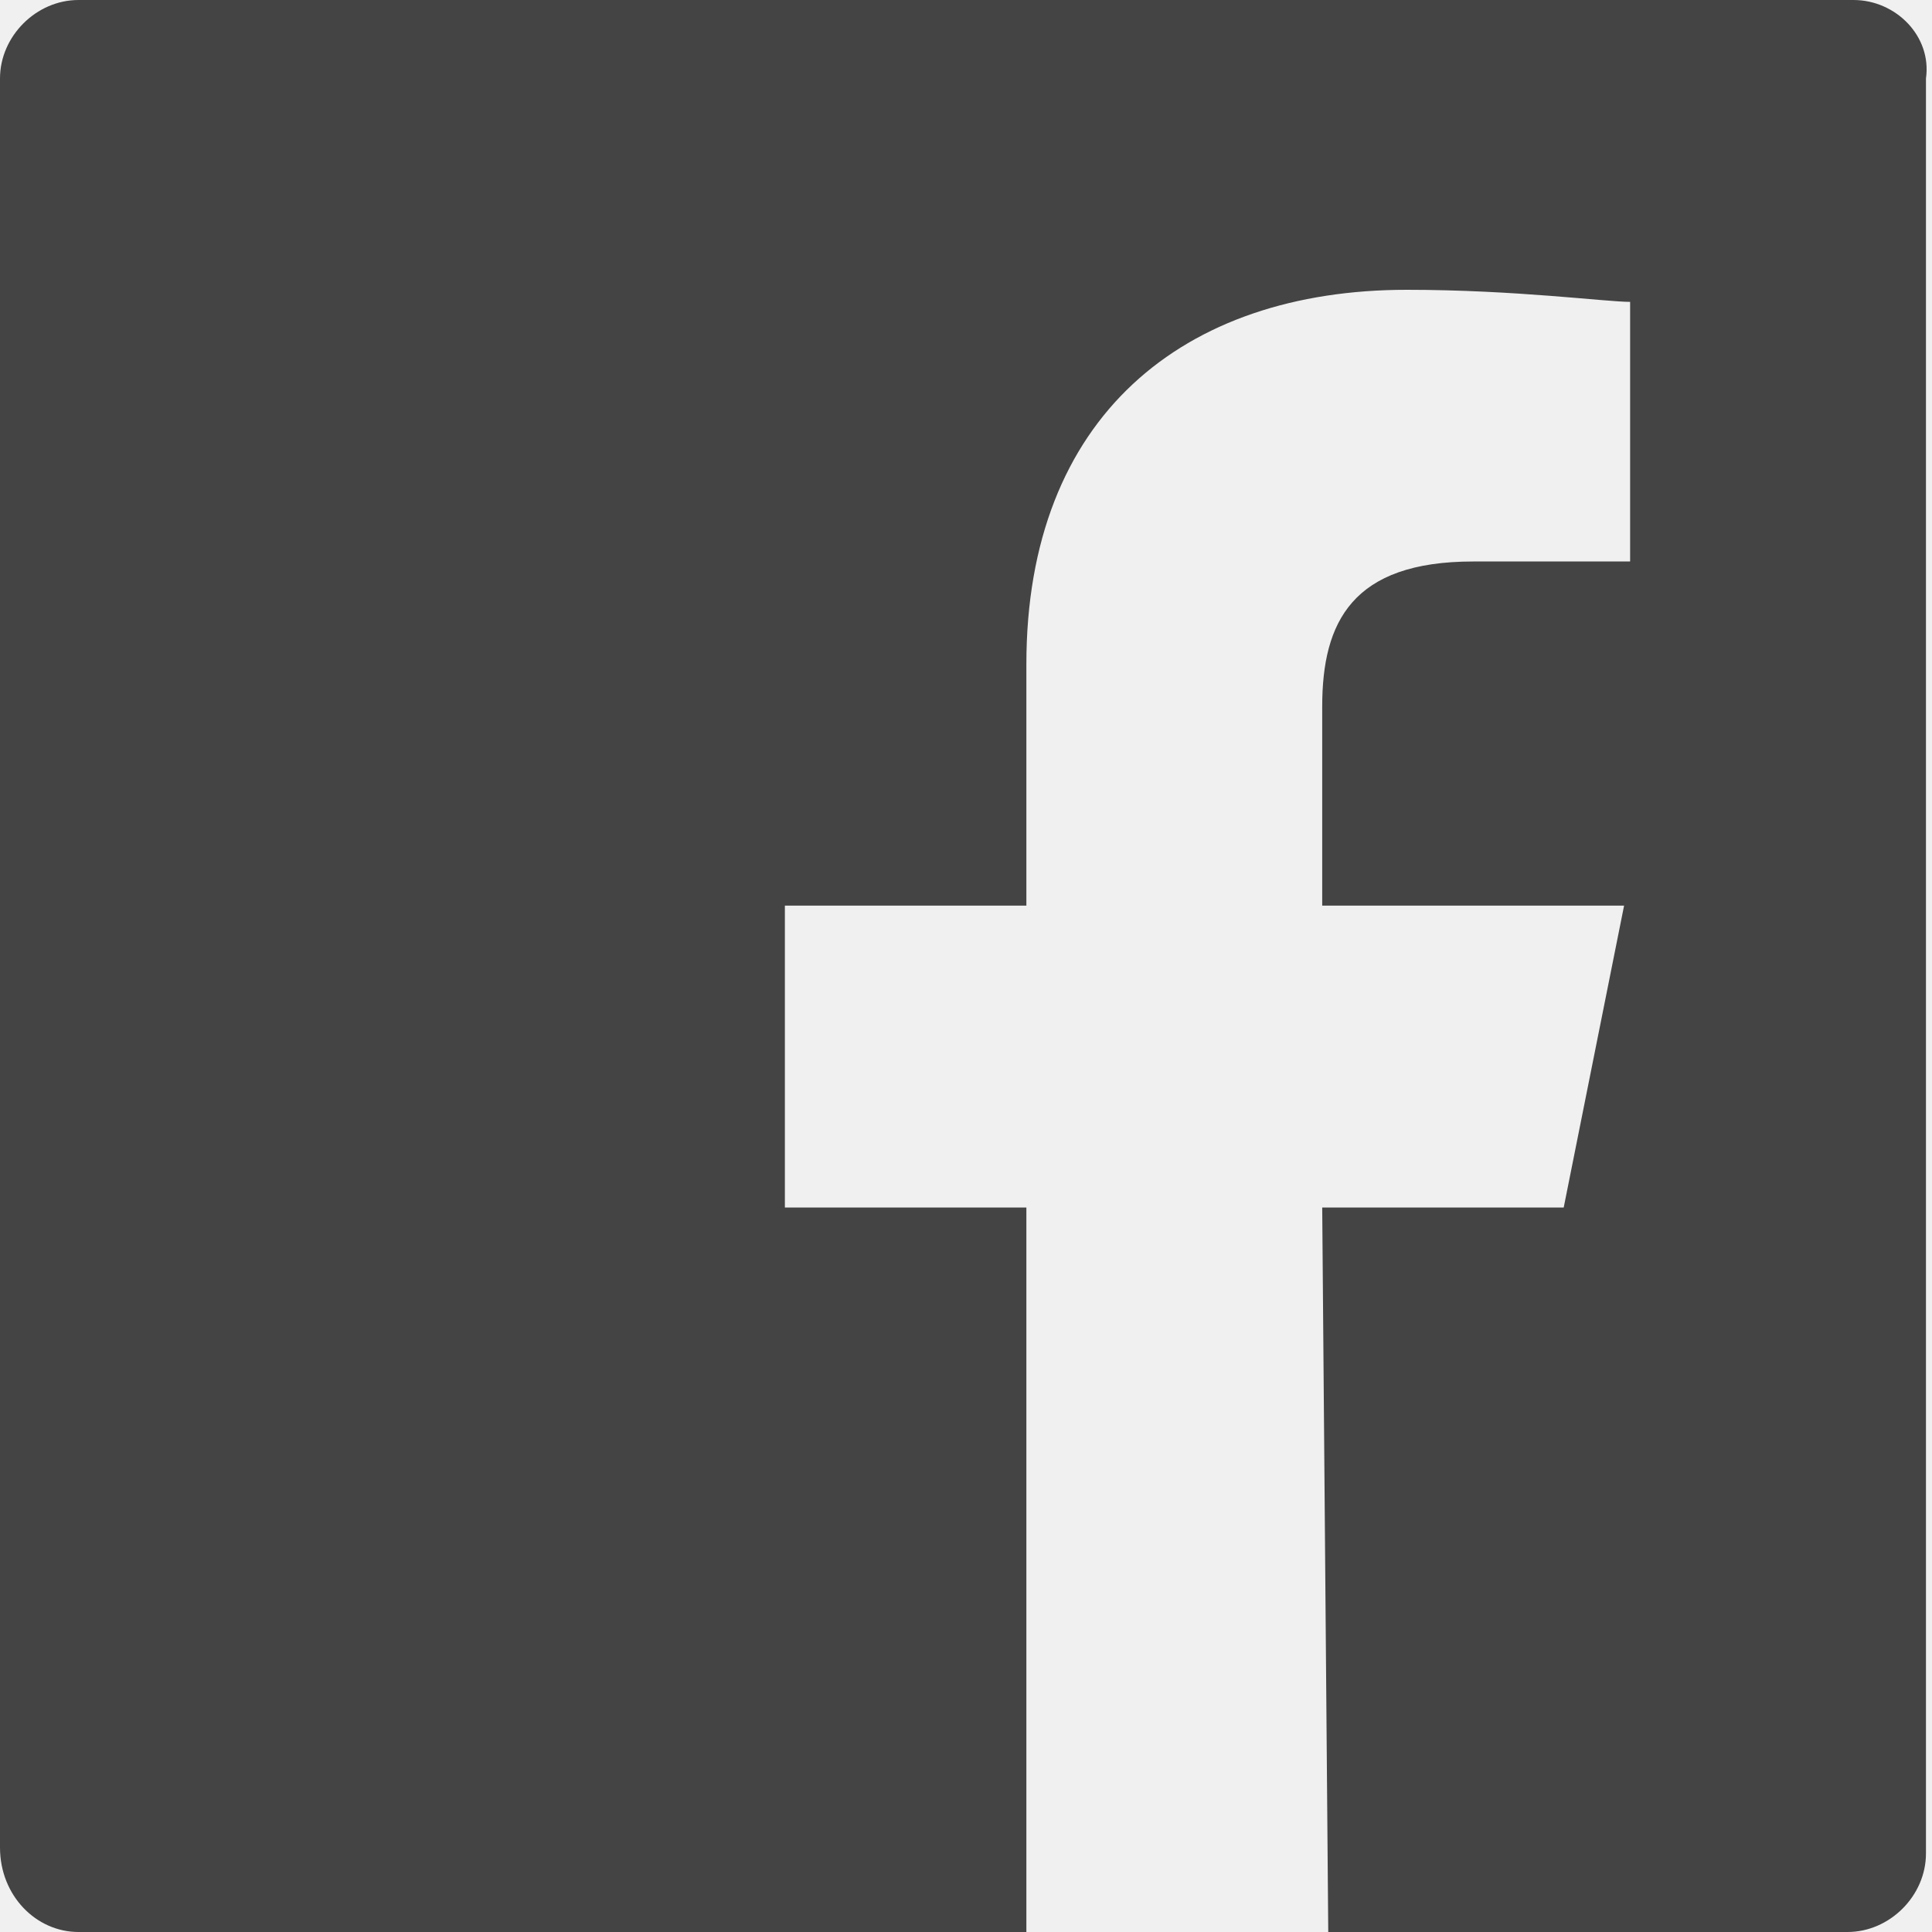
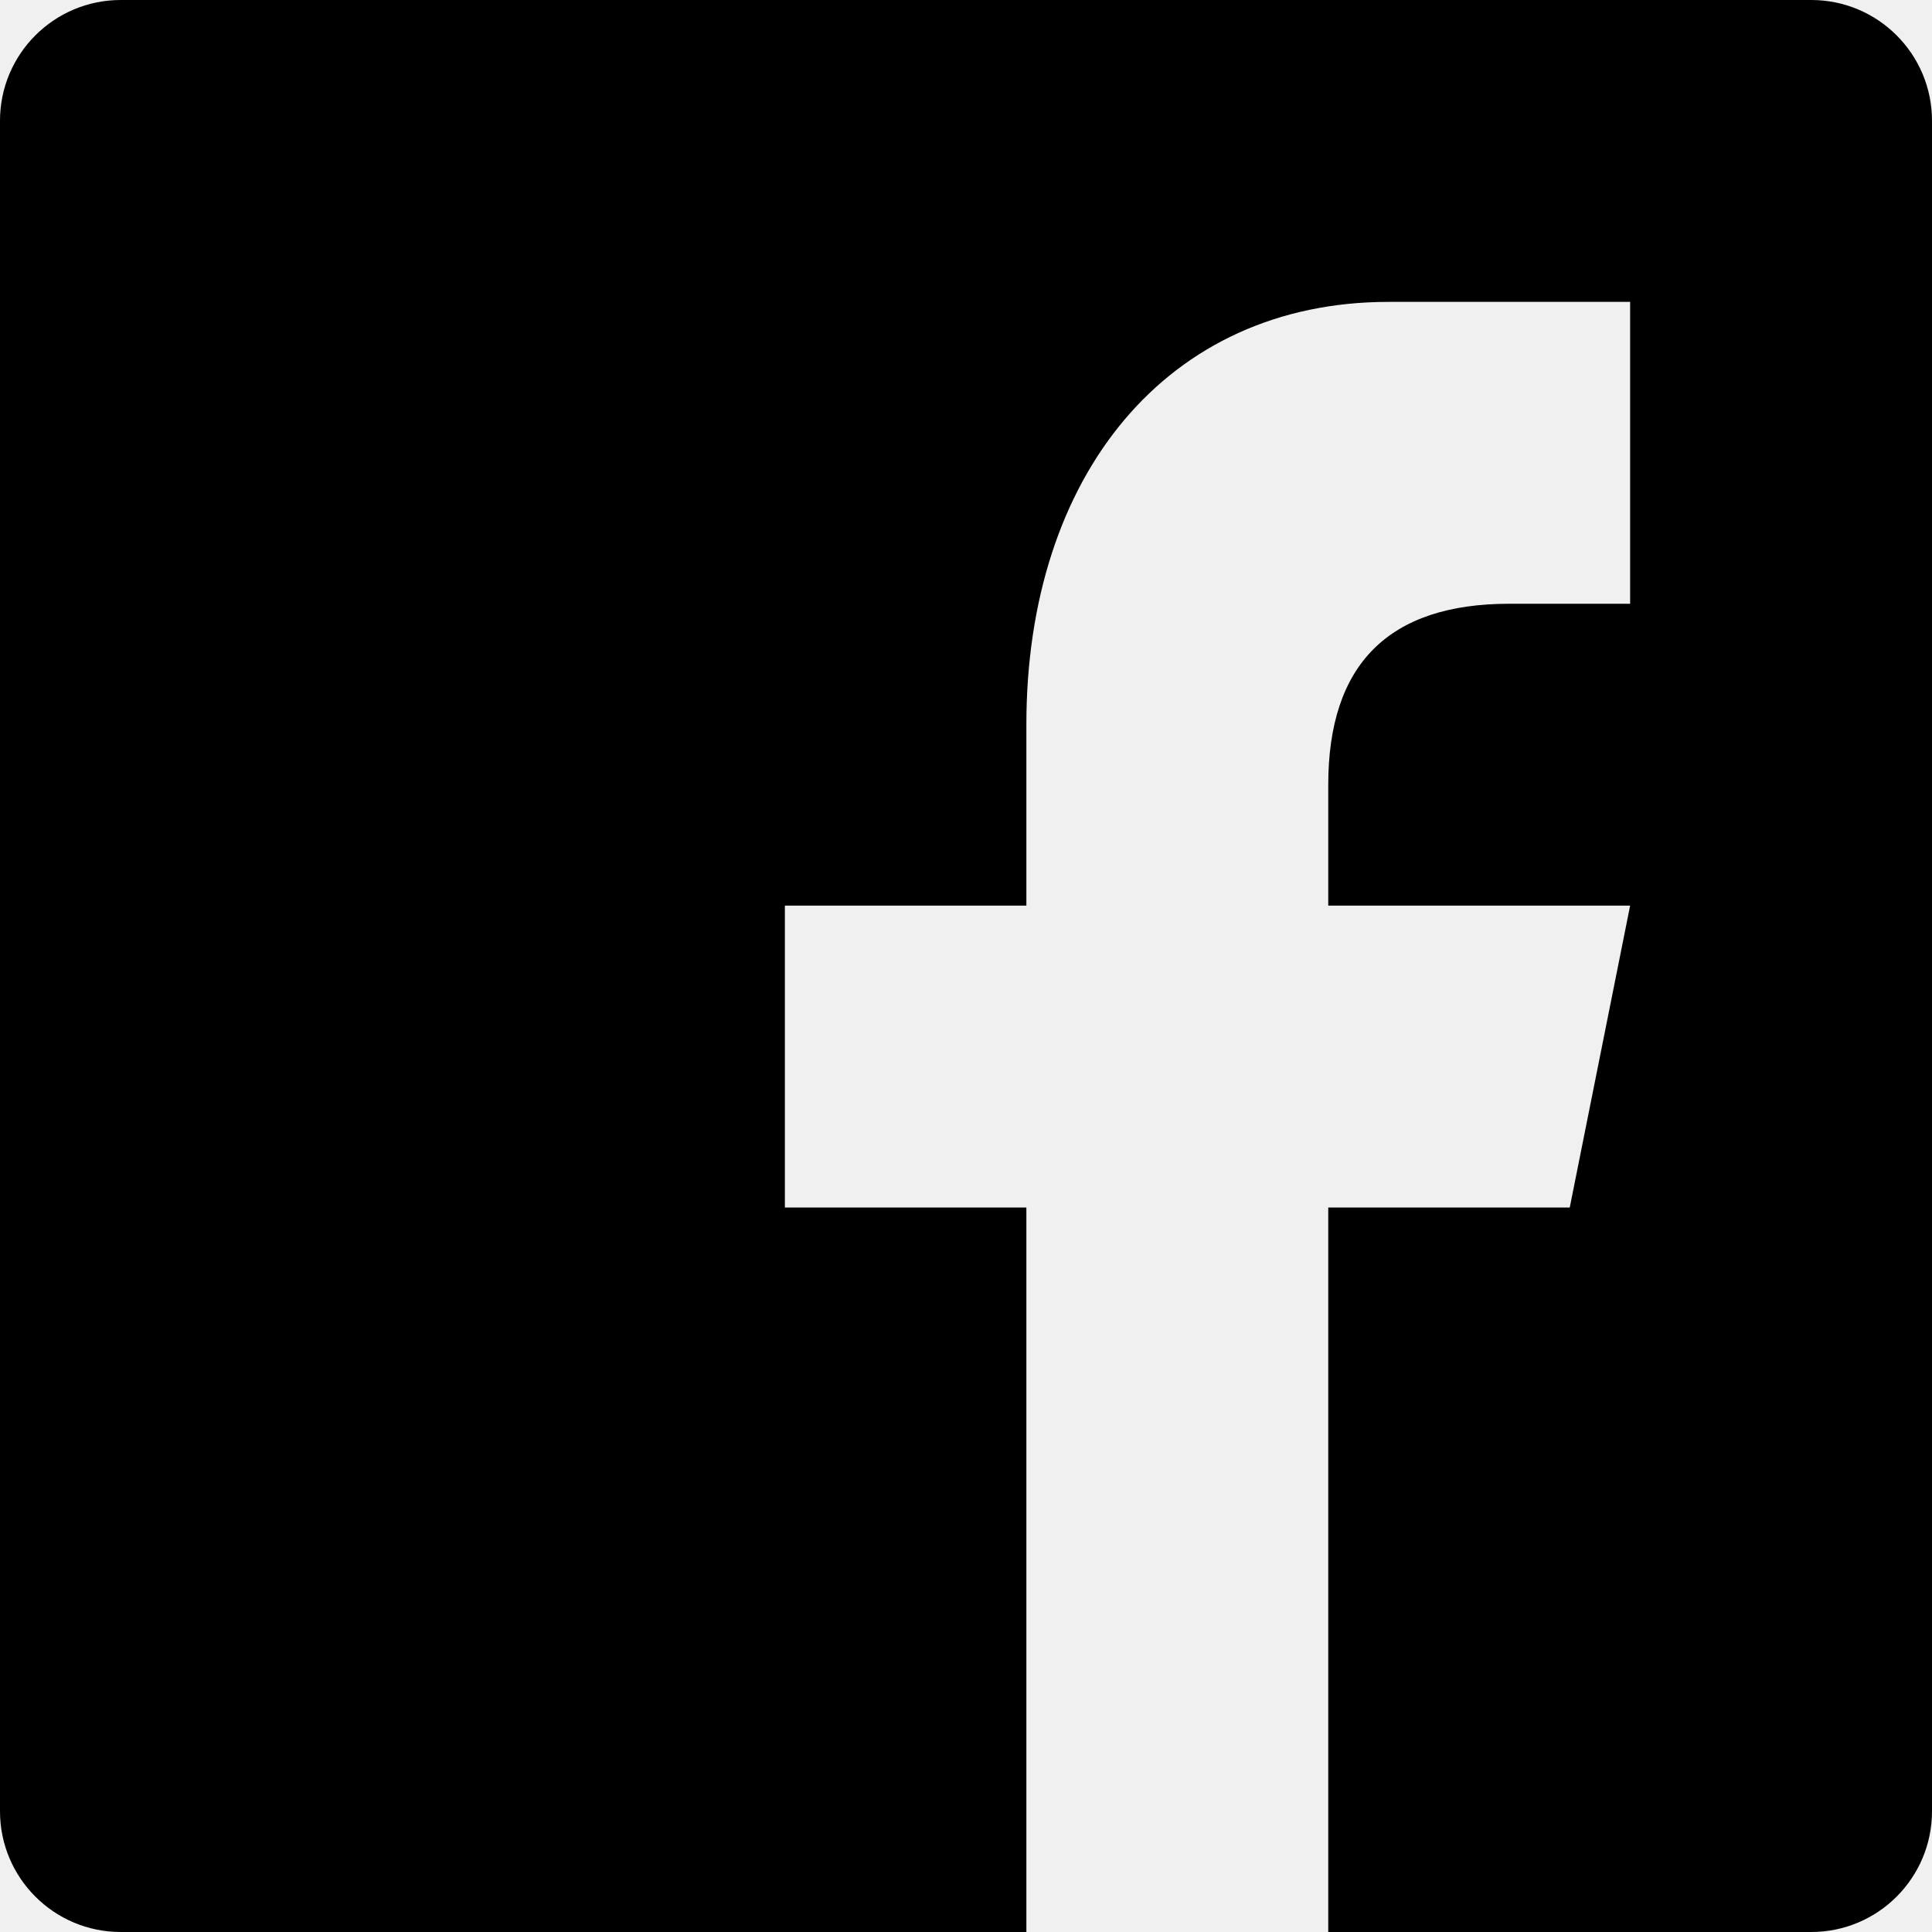
- <svg xmlns="http://www.w3.org/2000/svg" width="32" height="32" viewBox="0 0 32 32">
-   <path fill="#444" d="M30.7 0H1.3C.6 0 0 .6 0 1.3v29.3c0 .8.6 1.4 1.3 1.4H17V20h-4v-5h4v-4c0-4.1 2.6-6.2 6.3-6.2 1.8 0 3.3.2 3.7.2v4.3h-2.6c-2 0-2.5 1-2.5 2.4V15h5l-1 5h-4l.1 12h8.6c.7 0 1.3-.6 1.3-1.3V1.3C32 .6 31.4 0 30.7 0z" />
+ <svg xmlns="http://www.w3.org/2000/svg" height="32" version="1" viewBox="0 0 32 32" width="32">
+   <defs>
+     <mask id="a">
+       <rect width="100%" height="100%" fill="#fff" />
+       <path d="M22 32V20h4l1-5h-5v-2c0-2 1.002-3 3-3h2V5h-4c-3.675 0-6 2.88-6 7v3h-4v5h4v12h5z" />
+     </mask>
+   </defs>
+   <path d="M32 30a2 2 0 0 1-2 2H2a2 2 0 0 1-2-2V2a2 2 0 0 1 2-2h28a2 2 0 0 1 2 2v28z" mask="url(#a)" />
</svg>
